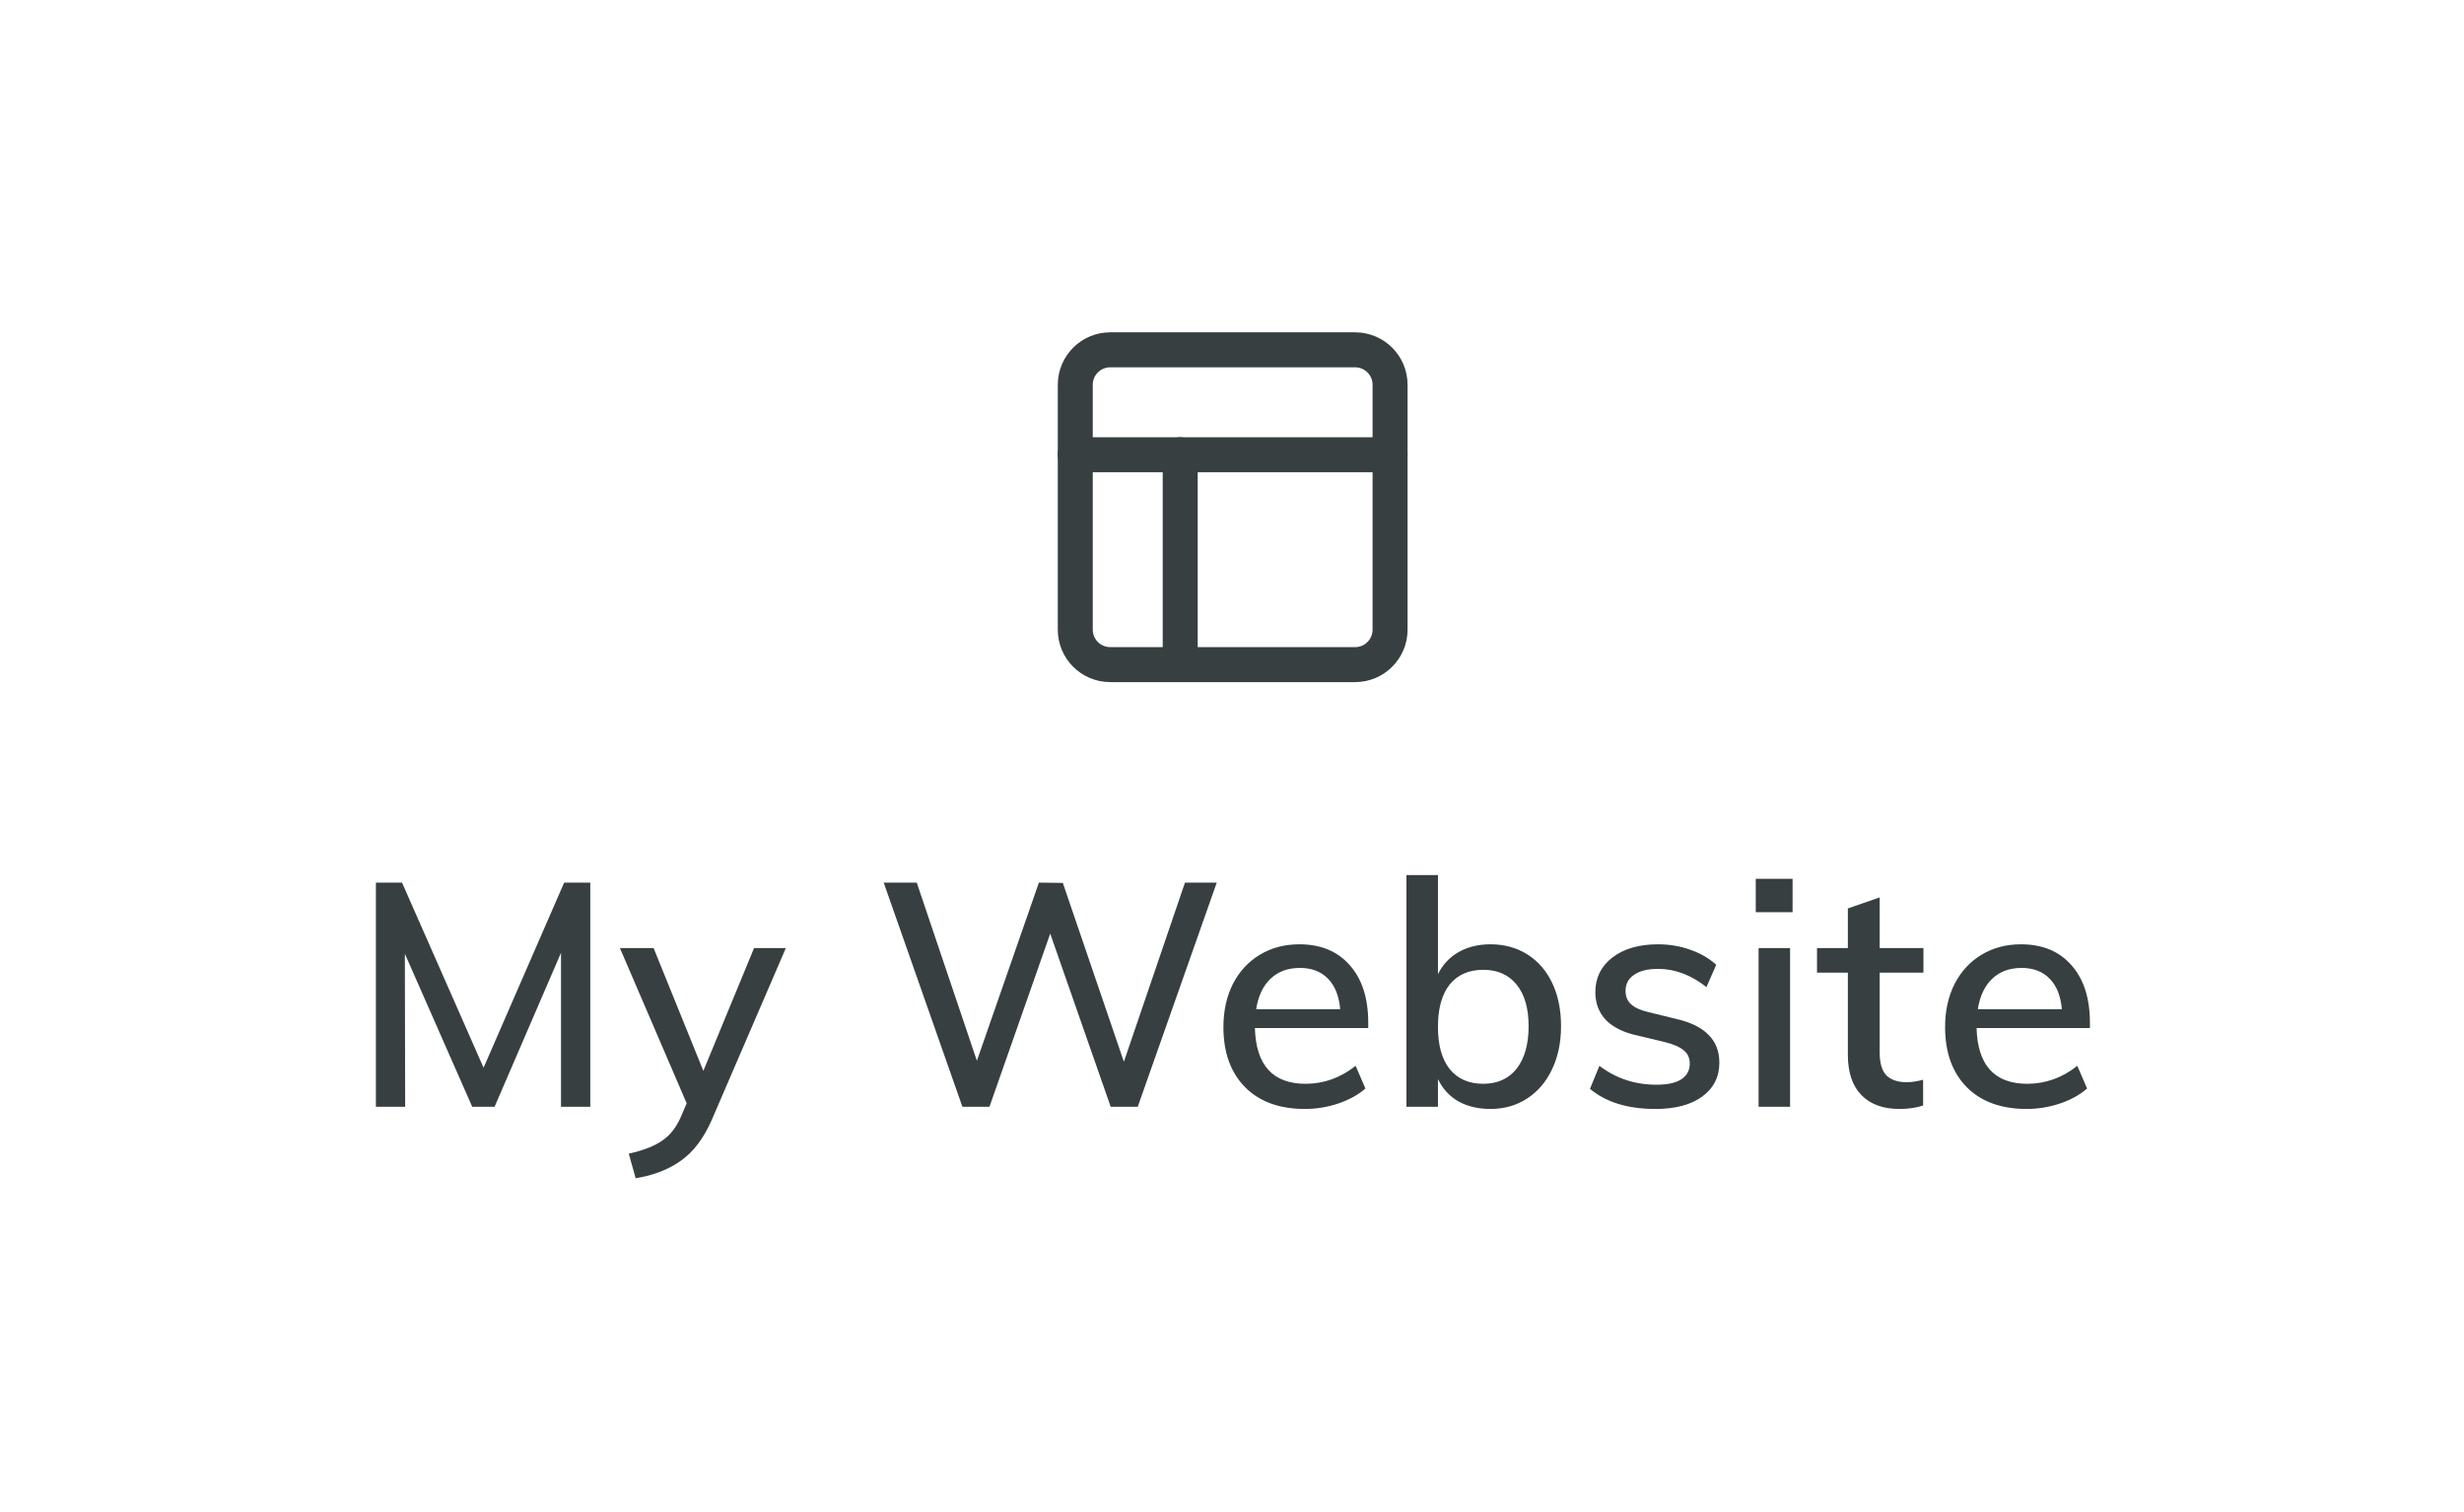
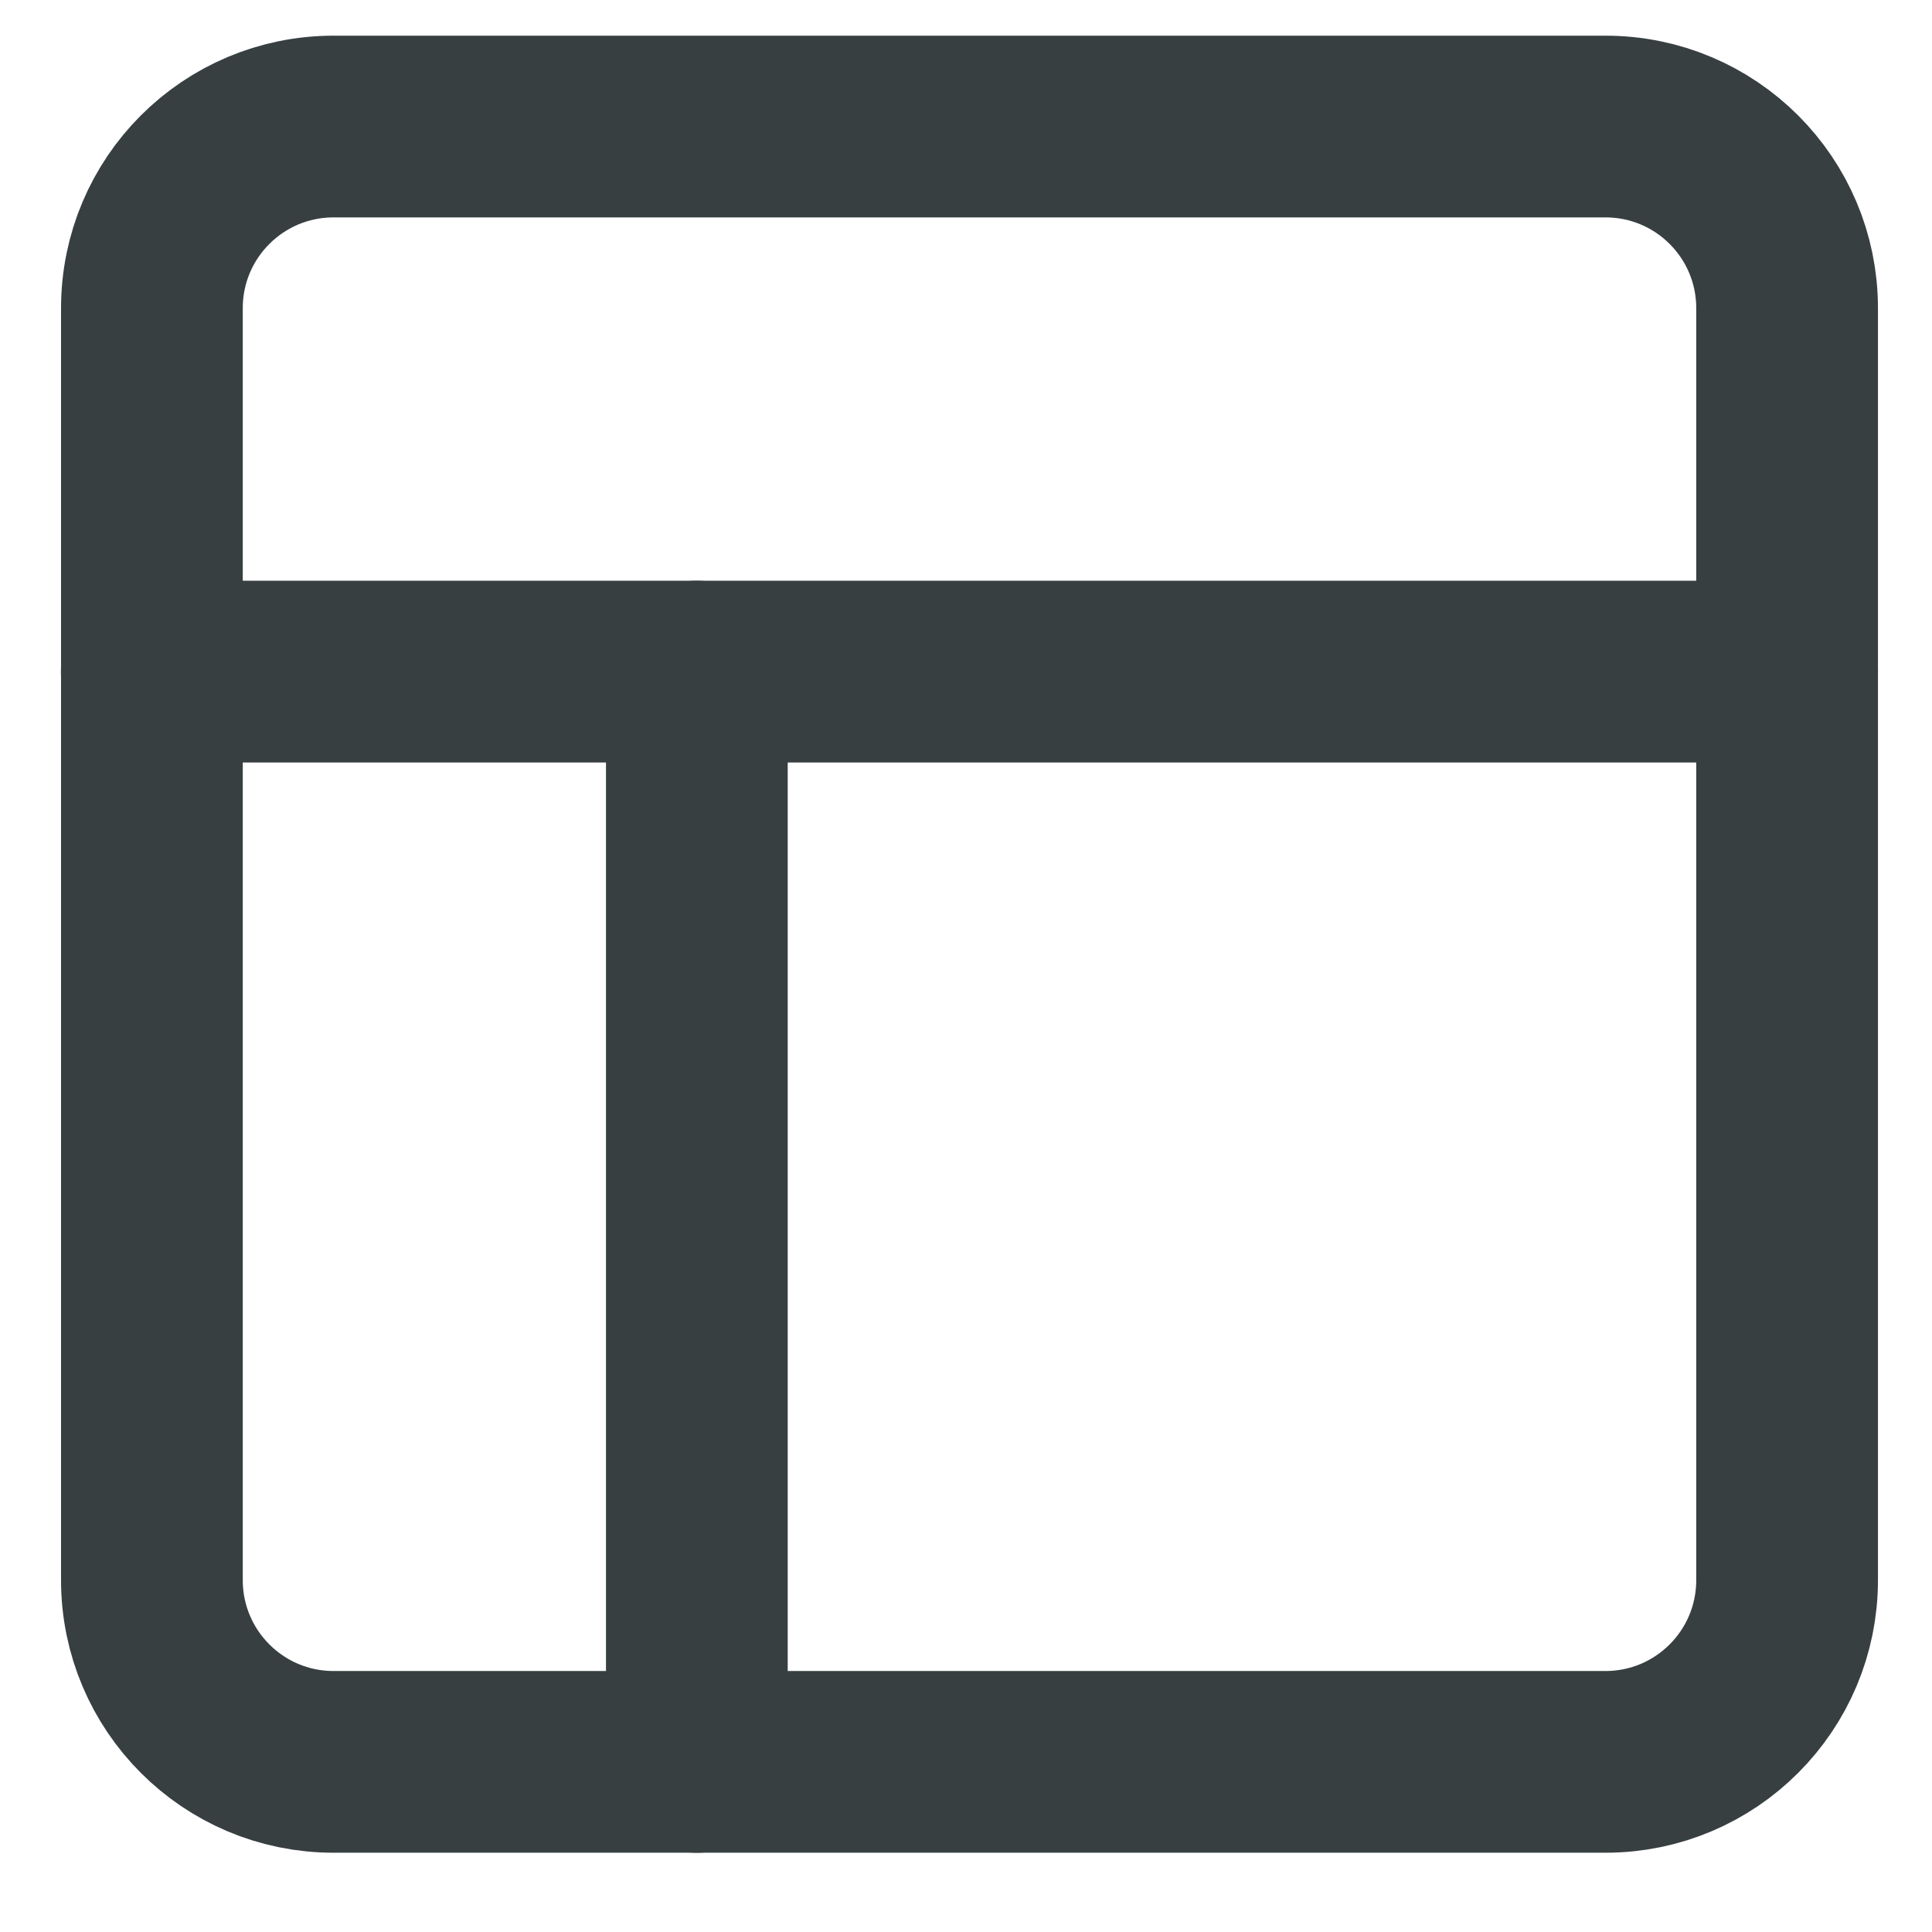
- <svg xmlns="http://www.w3.org/2000/svg" width="106" height="65" viewBox="0 0 106 65" fill="none">
-   <path d="M58.296 15.048H47.762C46.931 15.048 46.258 15.721 46.258 16.552V27.086C46.258 27.917 46.931 28.59 47.762 28.59H58.296C59.127 28.59 59.8 27.917 59.8 27.086V16.552C59.8 15.721 59.127 15.048 58.296 15.048Z" stroke="#373F41" stroke-width="1.505" stroke-linecap="round" stroke-linejoin="round" />
-   <path d="M46.257 19.562H59.8" stroke="#373F41" stroke-width="1.505" stroke-linecap="round" stroke-linejoin="round" />
-   <path d="M50.772 28.59V19.562" stroke="#373F41" stroke-width="1.505" stroke-linecap="round" stroke-linejoin="round" />
-   <path d="M25.394 37.967V47.609H24.134V40.987L21.277 47.609H20.315L17.417 41.028L17.43 47.609H16.171V37.967H17.295L20.803 45.93L24.27 37.967H25.394ZM33.806 40.784L30.624 48.165C30.272 48.968 29.829 49.555 29.297 49.925C28.773 50.304 28.123 50.557 27.346 50.684L27.049 49.627C27.689 49.483 28.173 49.293 28.498 49.059C28.832 48.833 29.098 48.49 29.297 48.029L29.54 47.461L26.669 40.784H28.118L30.258 46.066L32.439 40.784H33.806ZM52.344 37.967L48.945 47.609H47.781L45.18 40.161L42.566 47.609H41.402L38.016 37.967H39.438L42.025 45.632L44.693 37.967L45.722 37.98L48.349 45.673L50.977 37.967H52.344ZM58.861 44.224H53.985C54.03 45.822 54.757 46.621 56.166 46.621C56.951 46.621 57.669 46.364 58.319 45.849L58.739 46.824C58.432 47.095 58.039 47.312 57.56 47.474C57.091 47.628 56.617 47.704 56.139 47.704C55.046 47.704 54.188 47.393 53.565 46.77C52.942 46.138 52.631 45.276 52.631 44.183C52.631 43.488 52.766 42.87 53.037 42.328C53.317 41.786 53.705 41.366 54.202 41.068C54.698 40.77 55.263 40.621 55.895 40.621C56.816 40.621 57.538 40.919 58.062 41.515C58.594 42.111 58.861 42.937 58.861 43.994V44.224ZM55.922 41.637C55.407 41.637 54.987 41.791 54.662 42.098C54.337 42.404 54.13 42.842 54.039 43.411H57.655C57.601 42.833 57.425 42.395 57.127 42.098C56.829 41.791 56.427 41.637 55.922 41.637ZM64.121 40.621C64.717 40.621 65.245 40.766 65.706 41.055C66.166 41.344 66.523 41.755 66.776 42.287C67.029 42.82 67.155 43.438 67.155 44.142C67.155 44.847 67.024 45.47 66.762 46.011C66.509 46.544 66.153 46.959 65.692 47.257C65.232 47.555 64.708 47.704 64.121 47.704C63.598 47.704 63.137 47.596 62.74 47.379C62.352 47.154 62.058 46.833 61.86 46.418V47.609H60.505V37.642H61.86V41.908C62.058 41.502 62.352 41.186 62.74 40.96C63.137 40.734 63.598 40.621 64.121 40.621ZM63.81 46.621C64.424 46.621 64.902 46.404 65.245 45.971C65.588 45.528 65.76 44.919 65.76 44.142C65.76 43.375 65.588 42.779 65.245 42.355C64.902 41.931 64.424 41.718 63.81 41.718C63.187 41.718 62.704 41.931 62.361 42.355C62.027 42.779 61.86 43.384 61.86 44.17C61.86 44.955 62.027 45.56 62.361 45.984C62.704 46.409 63.187 46.621 63.81 46.621ZM71.217 47.704C70.025 47.704 69.086 47.415 68.4 46.838L68.806 45.849C69.519 46.391 70.337 46.661 71.257 46.661C71.727 46.661 72.084 46.585 72.327 46.431C72.571 46.269 72.693 46.043 72.693 45.754C72.693 45.51 72.607 45.321 72.436 45.185C72.273 45.041 71.993 44.919 71.596 44.82L70.459 44.549C69.863 44.422 69.407 44.201 69.091 43.885C68.784 43.56 68.63 43.158 68.63 42.68C68.63 42.066 68.874 41.569 69.362 41.19C69.858 40.811 70.513 40.621 71.325 40.621C71.813 40.621 72.273 40.698 72.707 40.852C73.149 41.005 73.524 41.222 73.831 41.502L73.411 42.463C72.752 41.94 72.057 41.678 71.325 41.678C70.883 41.678 70.54 41.764 70.296 41.935C70.052 42.098 69.93 42.328 69.93 42.626C69.93 42.861 70.007 43.05 70.161 43.194C70.314 43.339 70.558 43.452 70.892 43.533L72.057 43.818C72.707 43.962 73.185 44.192 73.492 44.508C73.808 44.815 73.966 45.217 73.966 45.714C73.966 46.327 73.718 46.815 73.221 47.176C72.734 47.528 72.066 47.704 71.217 47.704ZM75.654 40.784H77.008V47.609H75.654V40.784ZM77.116 37.804V39.24H75.532V37.804H77.116ZM80.862 41.84V45.267C80.862 45.736 80.962 46.07 81.16 46.269C81.368 46.458 81.652 46.553 82.013 46.553C82.248 46.553 82.487 46.517 82.731 46.445V47.555C82.433 47.655 82.095 47.704 81.715 47.704C81.011 47.704 80.465 47.506 80.077 47.108C79.689 46.711 79.494 46.133 79.494 45.375V41.84H78.167V40.784H79.494V39.078L80.862 38.603V40.784H82.745V41.84H80.862ZM89.907 44.224H85.031C85.076 45.822 85.803 46.621 87.212 46.621C87.997 46.621 88.715 46.364 89.365 45.849L89.785 46.824C89.478 47.095 89.085 47.312 88.606 47.474C88.137 47.628 87.663 47.704 87.184 47.704C86.092 47.704 85.234 47.393 84.611 46.77C83.988 46.138 83.677 45.276 83.677 44.183C83.677 43.488 83.812 42.87 84.083 42.328C84.363 41.786 84.751 41.366 85.248 41.068C85.744 40.77 86.309 40.621 86.941 40.621C87.862 40.621 88.584 40.919 89.108 41.515C89.64 42.111 89.907 42.937 89.907 43.994V44.224ZM86.968 41.637C86.453 41.637 86.033 41.791 85.708 42.098C85.383 42.404 85.176 42.842 85.085 43.411H88.701C88.647 42.833 88.471 42.395 88.173 42.098C87.875 41.791 87.473 41.637 86.968 41.637Z" fill="#373F41" />
+ <svg xmlns="http://www.w3.org/2000/svg" width="16" height="16" viewBox="0 0 16 16" fill="none">
+   <path d="M13.296 1.048H2.762C1.931 1.048 1.258 1.721 1.258 2.552V13.086C1.258 13.917 1.931 14.591 2.762 14.591H13.296C14.127 14.591 14.8 13.917 14.8 13.086V2.552C14.8 1.721 14.127 1.048 13.296 1.048Z" stroke="#373F41" stroke-width="1.505" stroke-linecap="round" stroke-linejoin="round" />
+   <path d="M1.257 5.562H14.8" stroke="#373F41" stroke-width="1.505" stroke-linecap="round" stroke-linejoin="round" />
+   <path d="M5.771 14.591V5.562" stroke="#373F41" stroke-width="1.505" stroke-linecap="round" stroke-linejoin="round" />
</svg>
